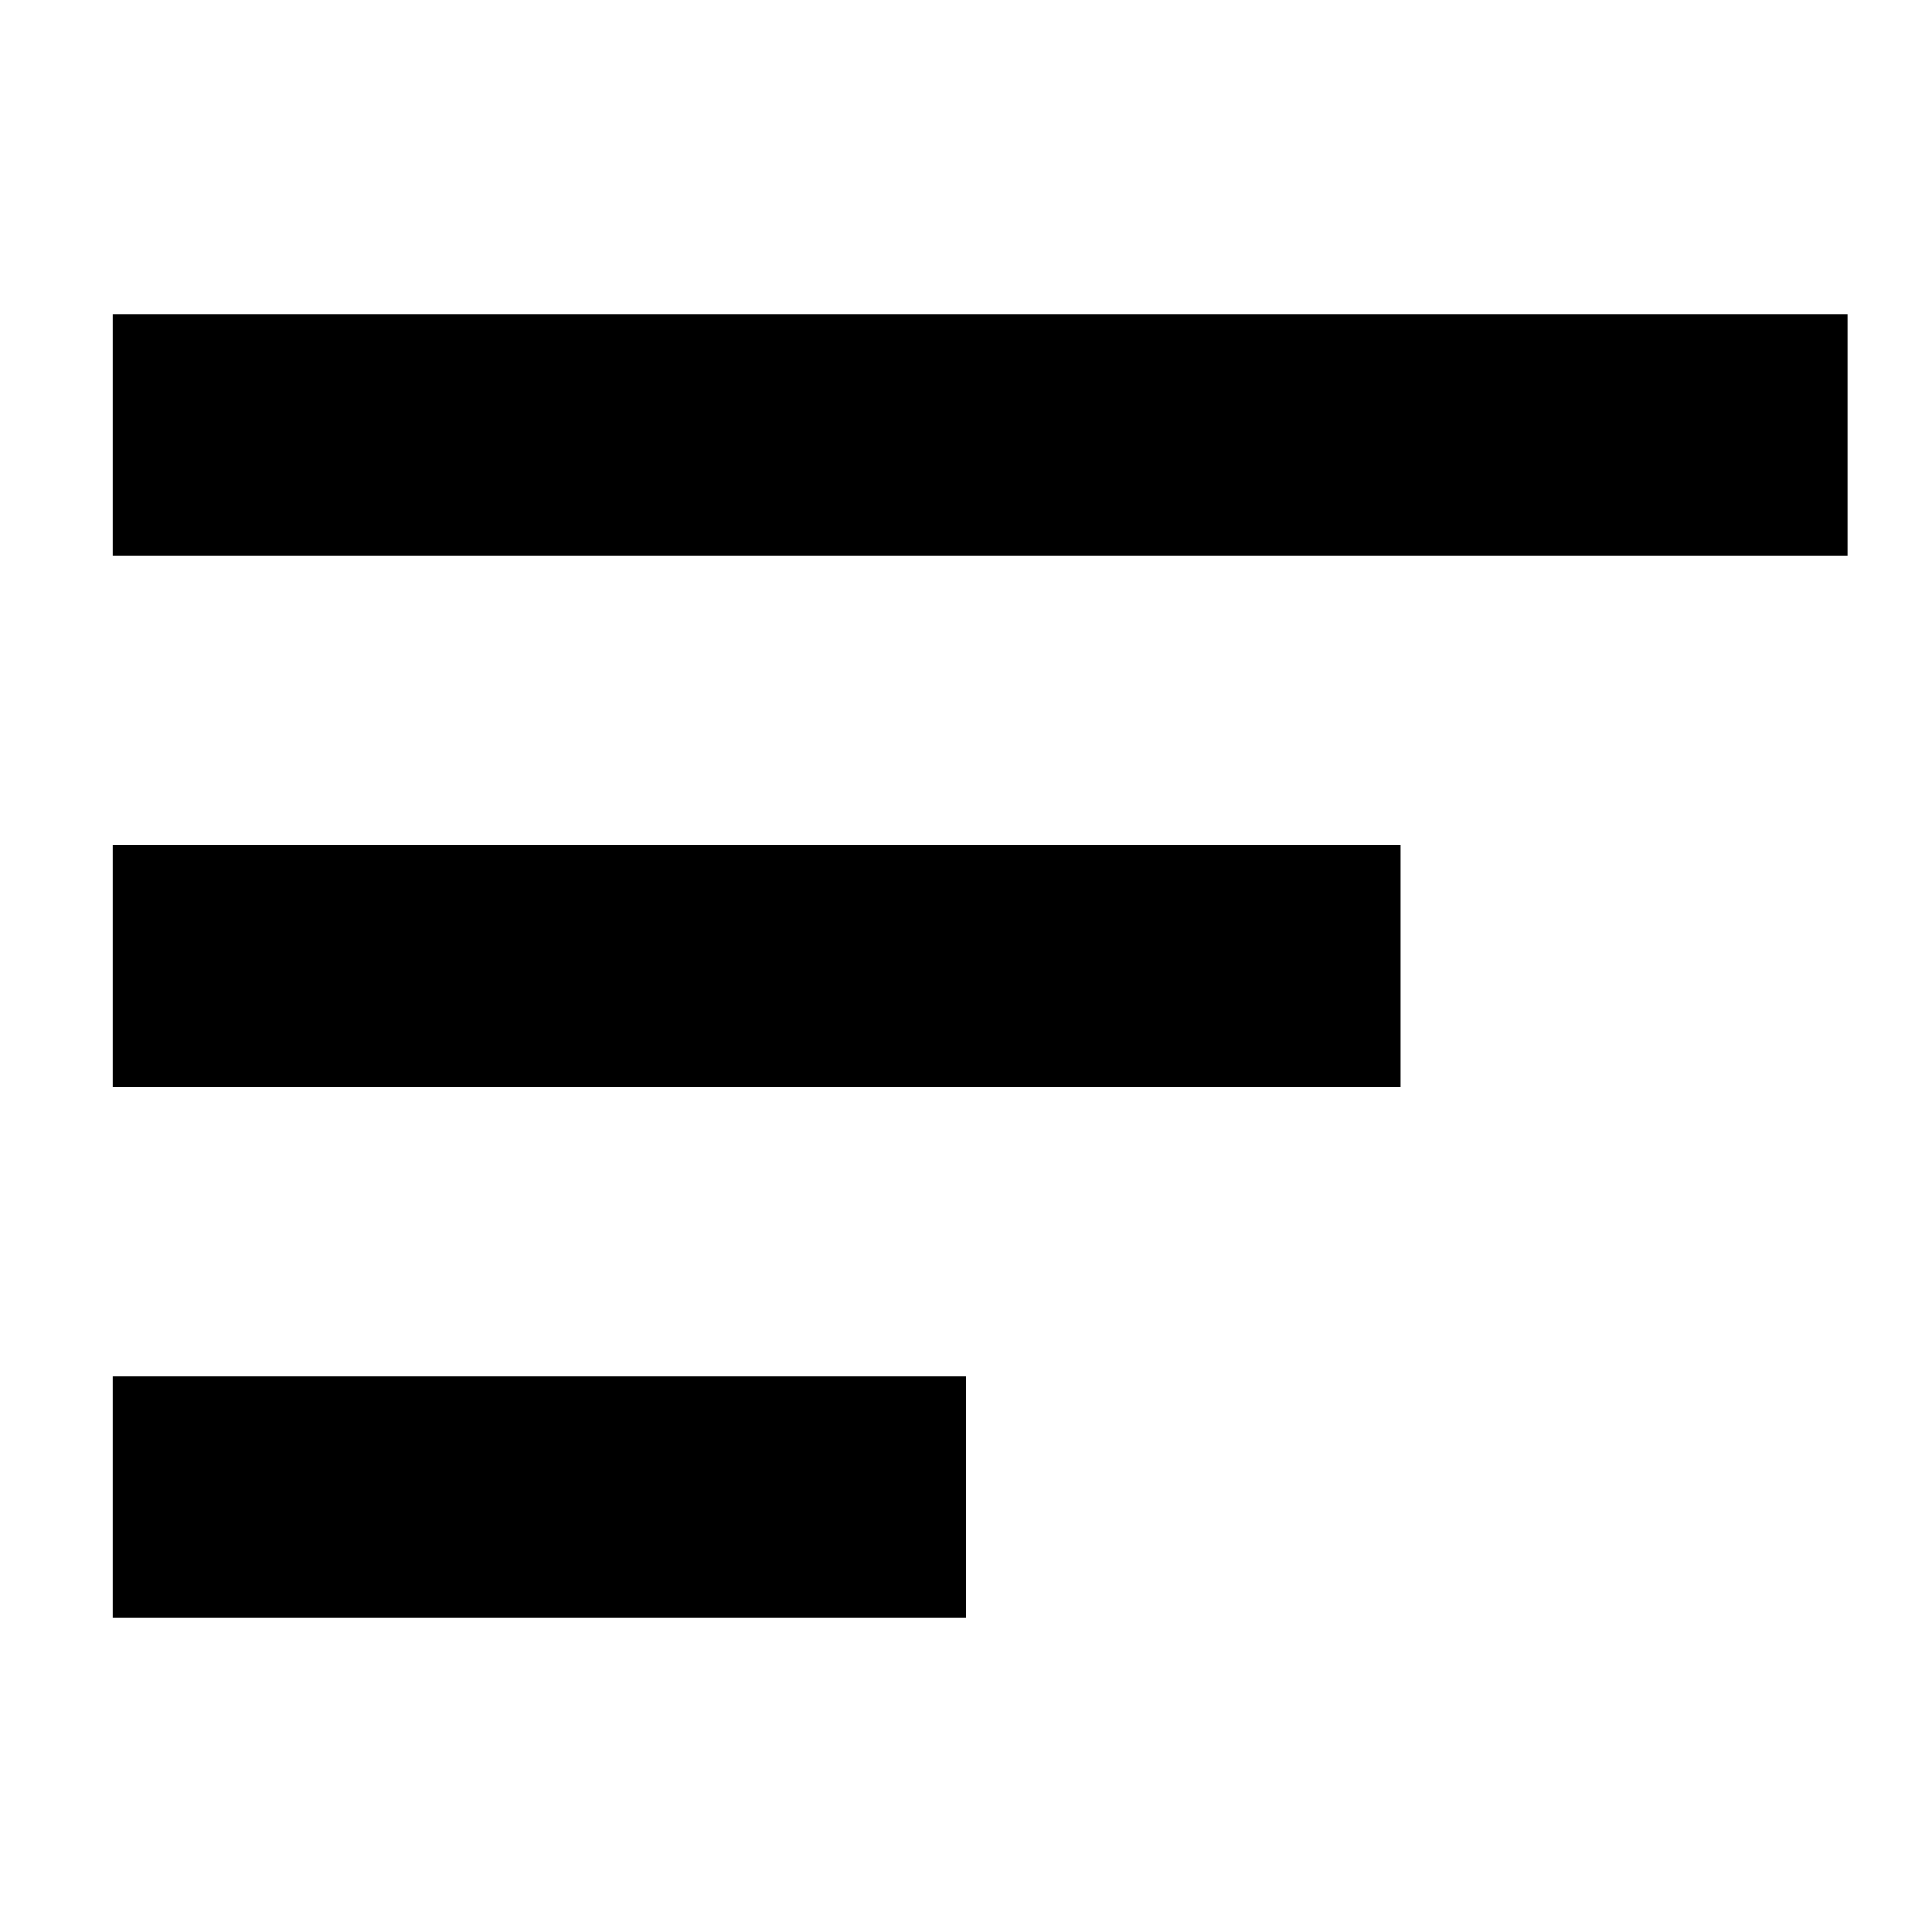
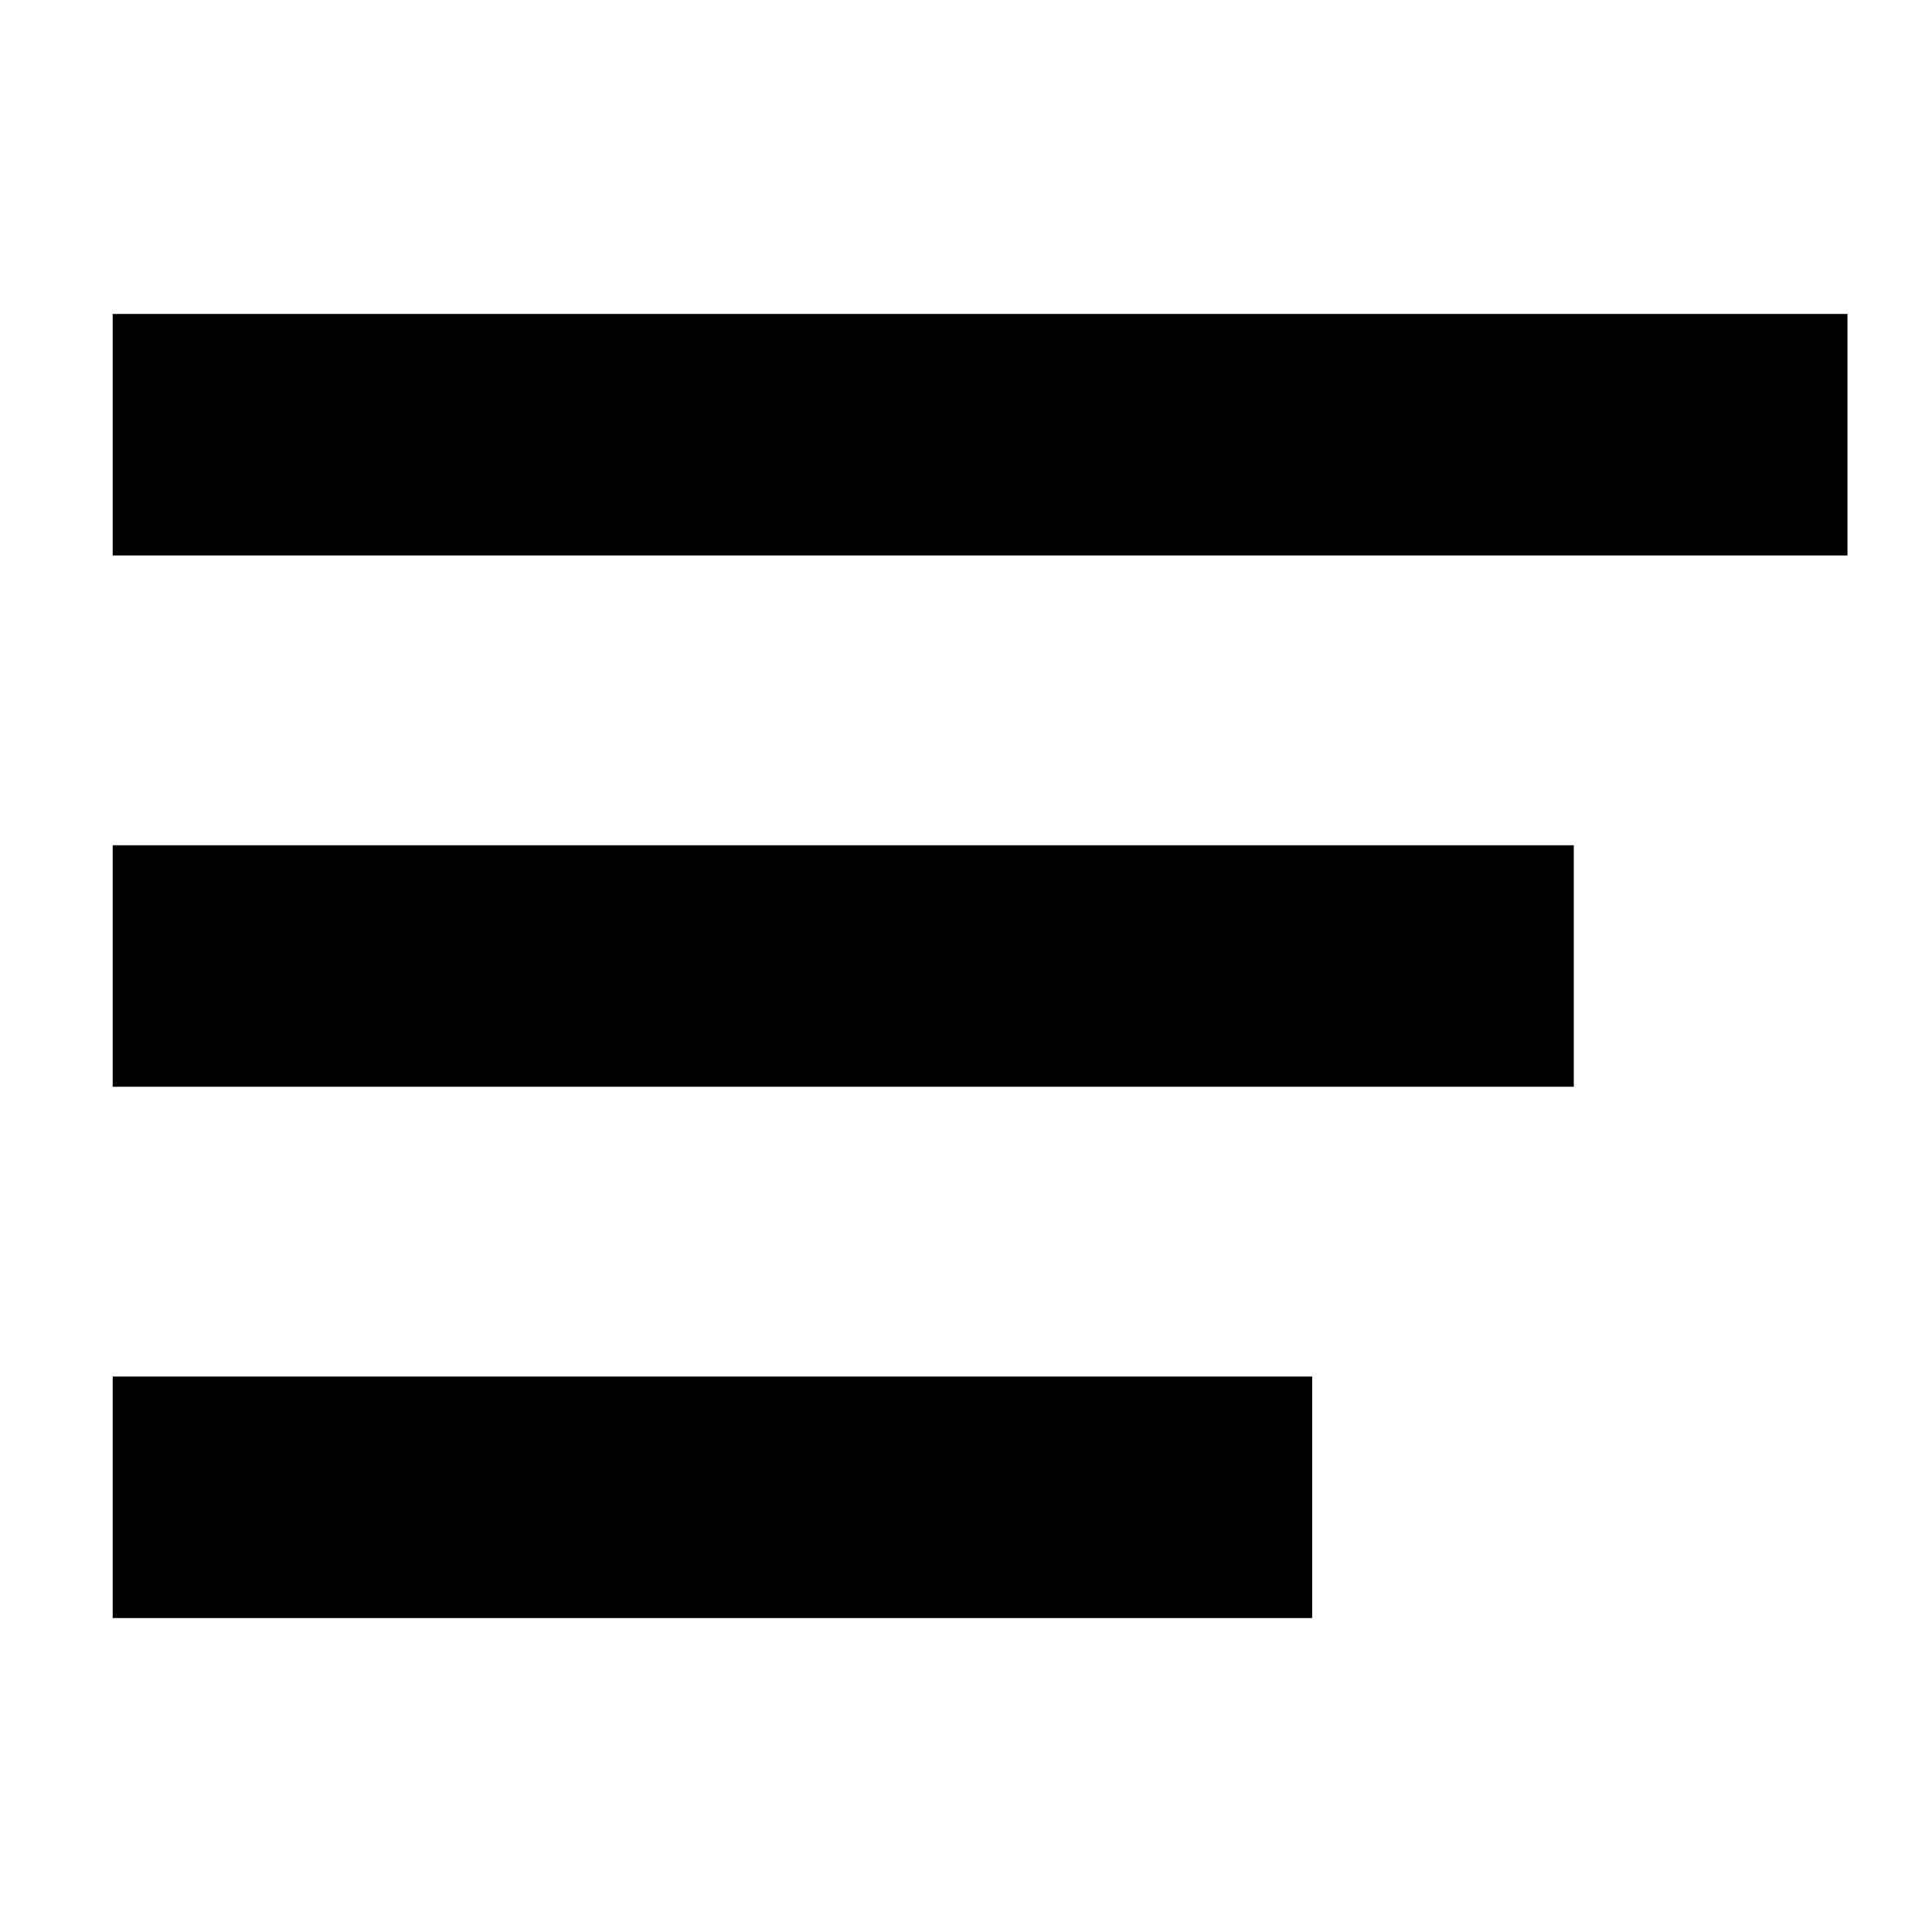
<svg xmlns="http://www.w3.org/2000/svg" version="1.1" id="레이어_1" x="0px" y="0px" viewBox="0 0 48 48" style="enable-background:new 0 0 48 48;" xml:space="preserve">
-   <rect x="2.8" y="34.2" width="21.2" height="6" />
+   <rect x="2.8" y="34.2" width="29.8" height="6" />
  <rect x="2.8" y="7.8" width="43.1" height="6" />
-   <rect x="2.8" y="21" width="32" height="6" />
+   <rect x="2.8" y="21" width="36.3" height="6" />
</svg>
